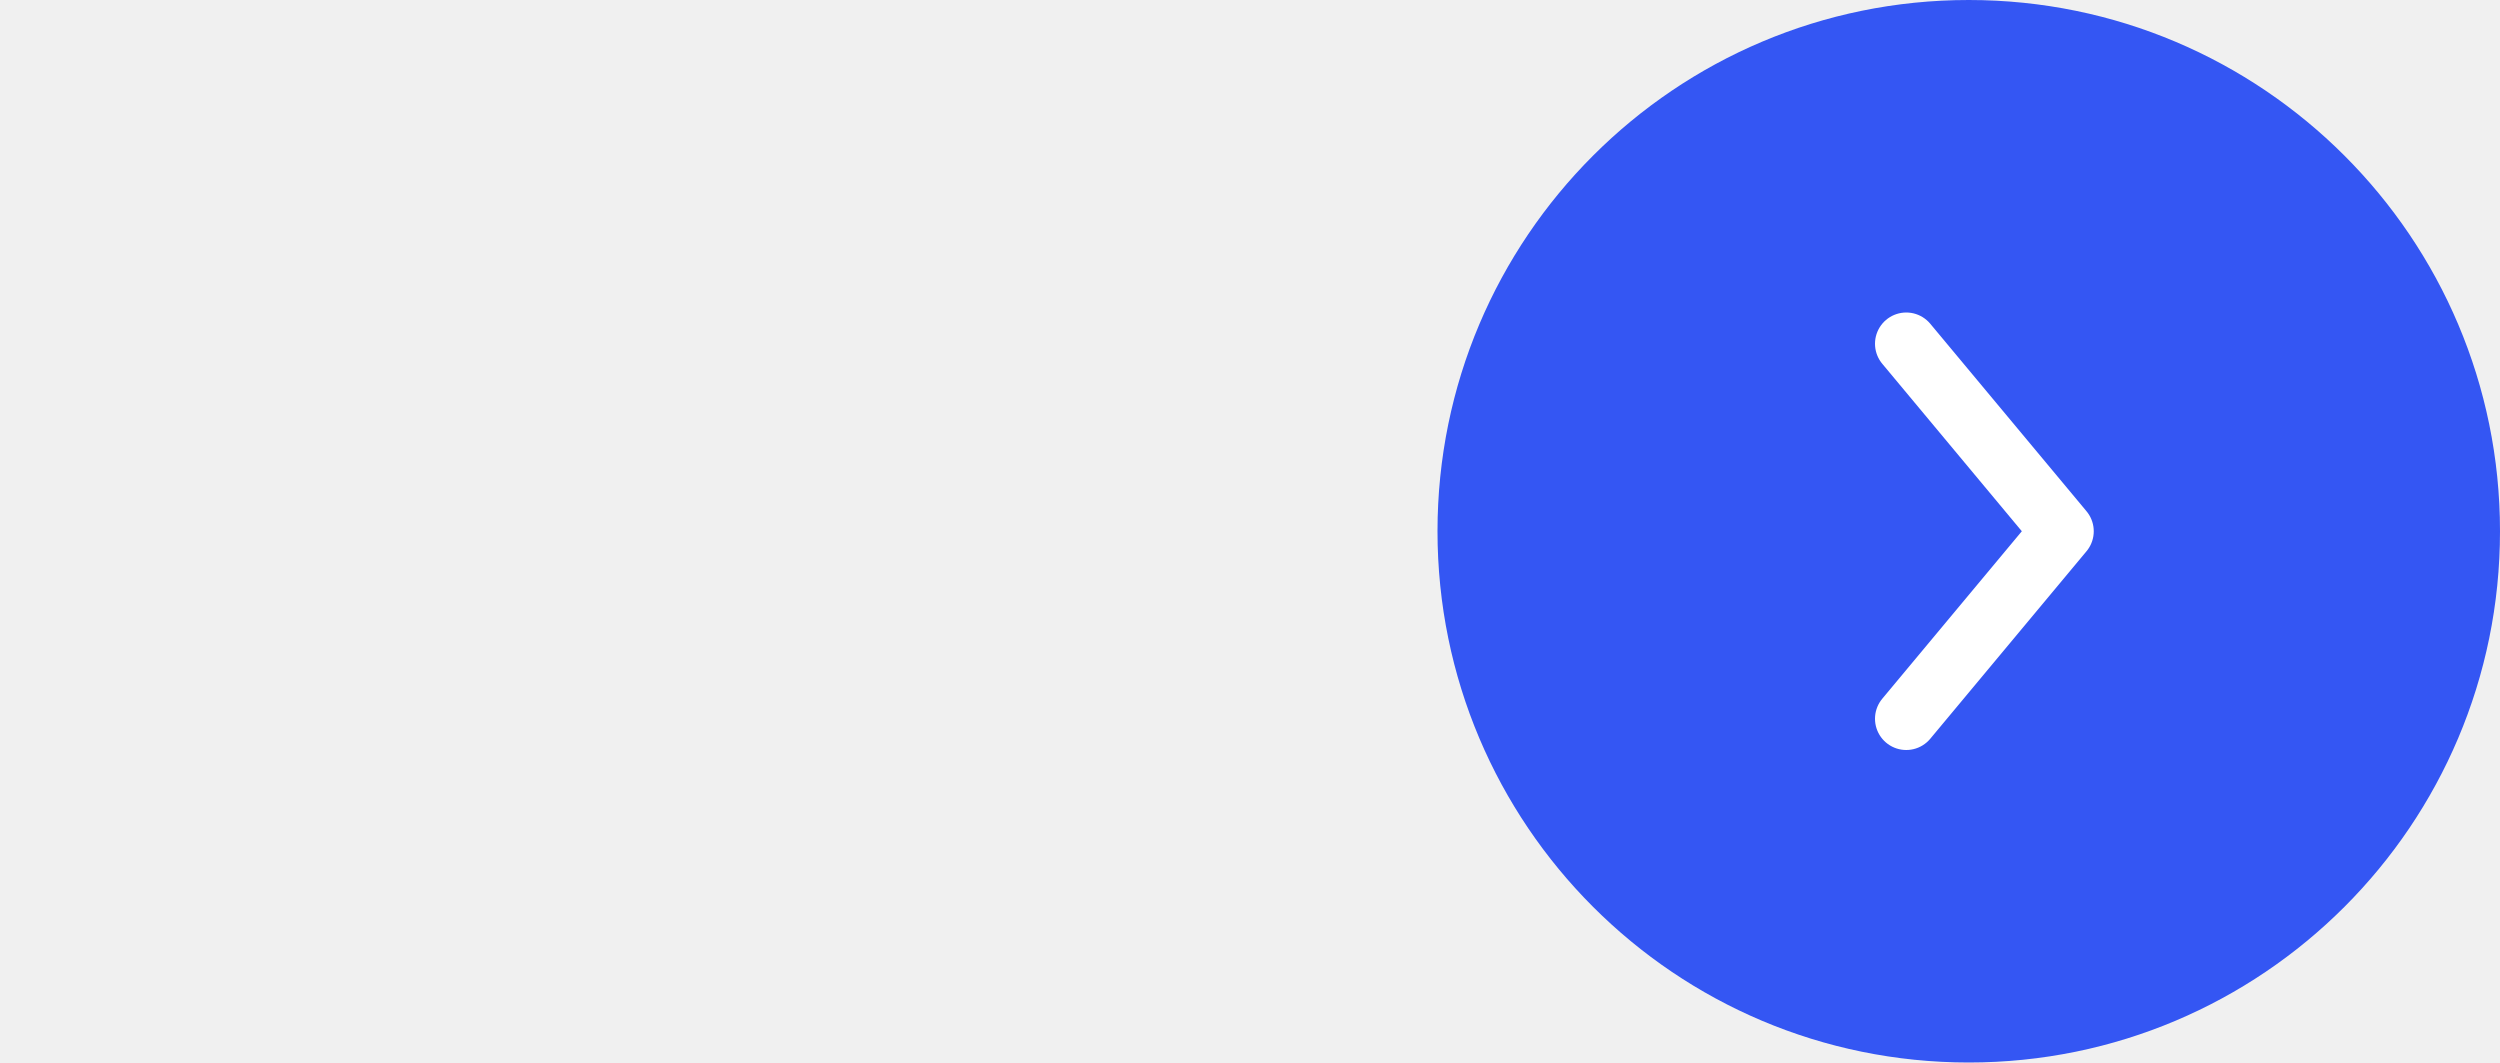
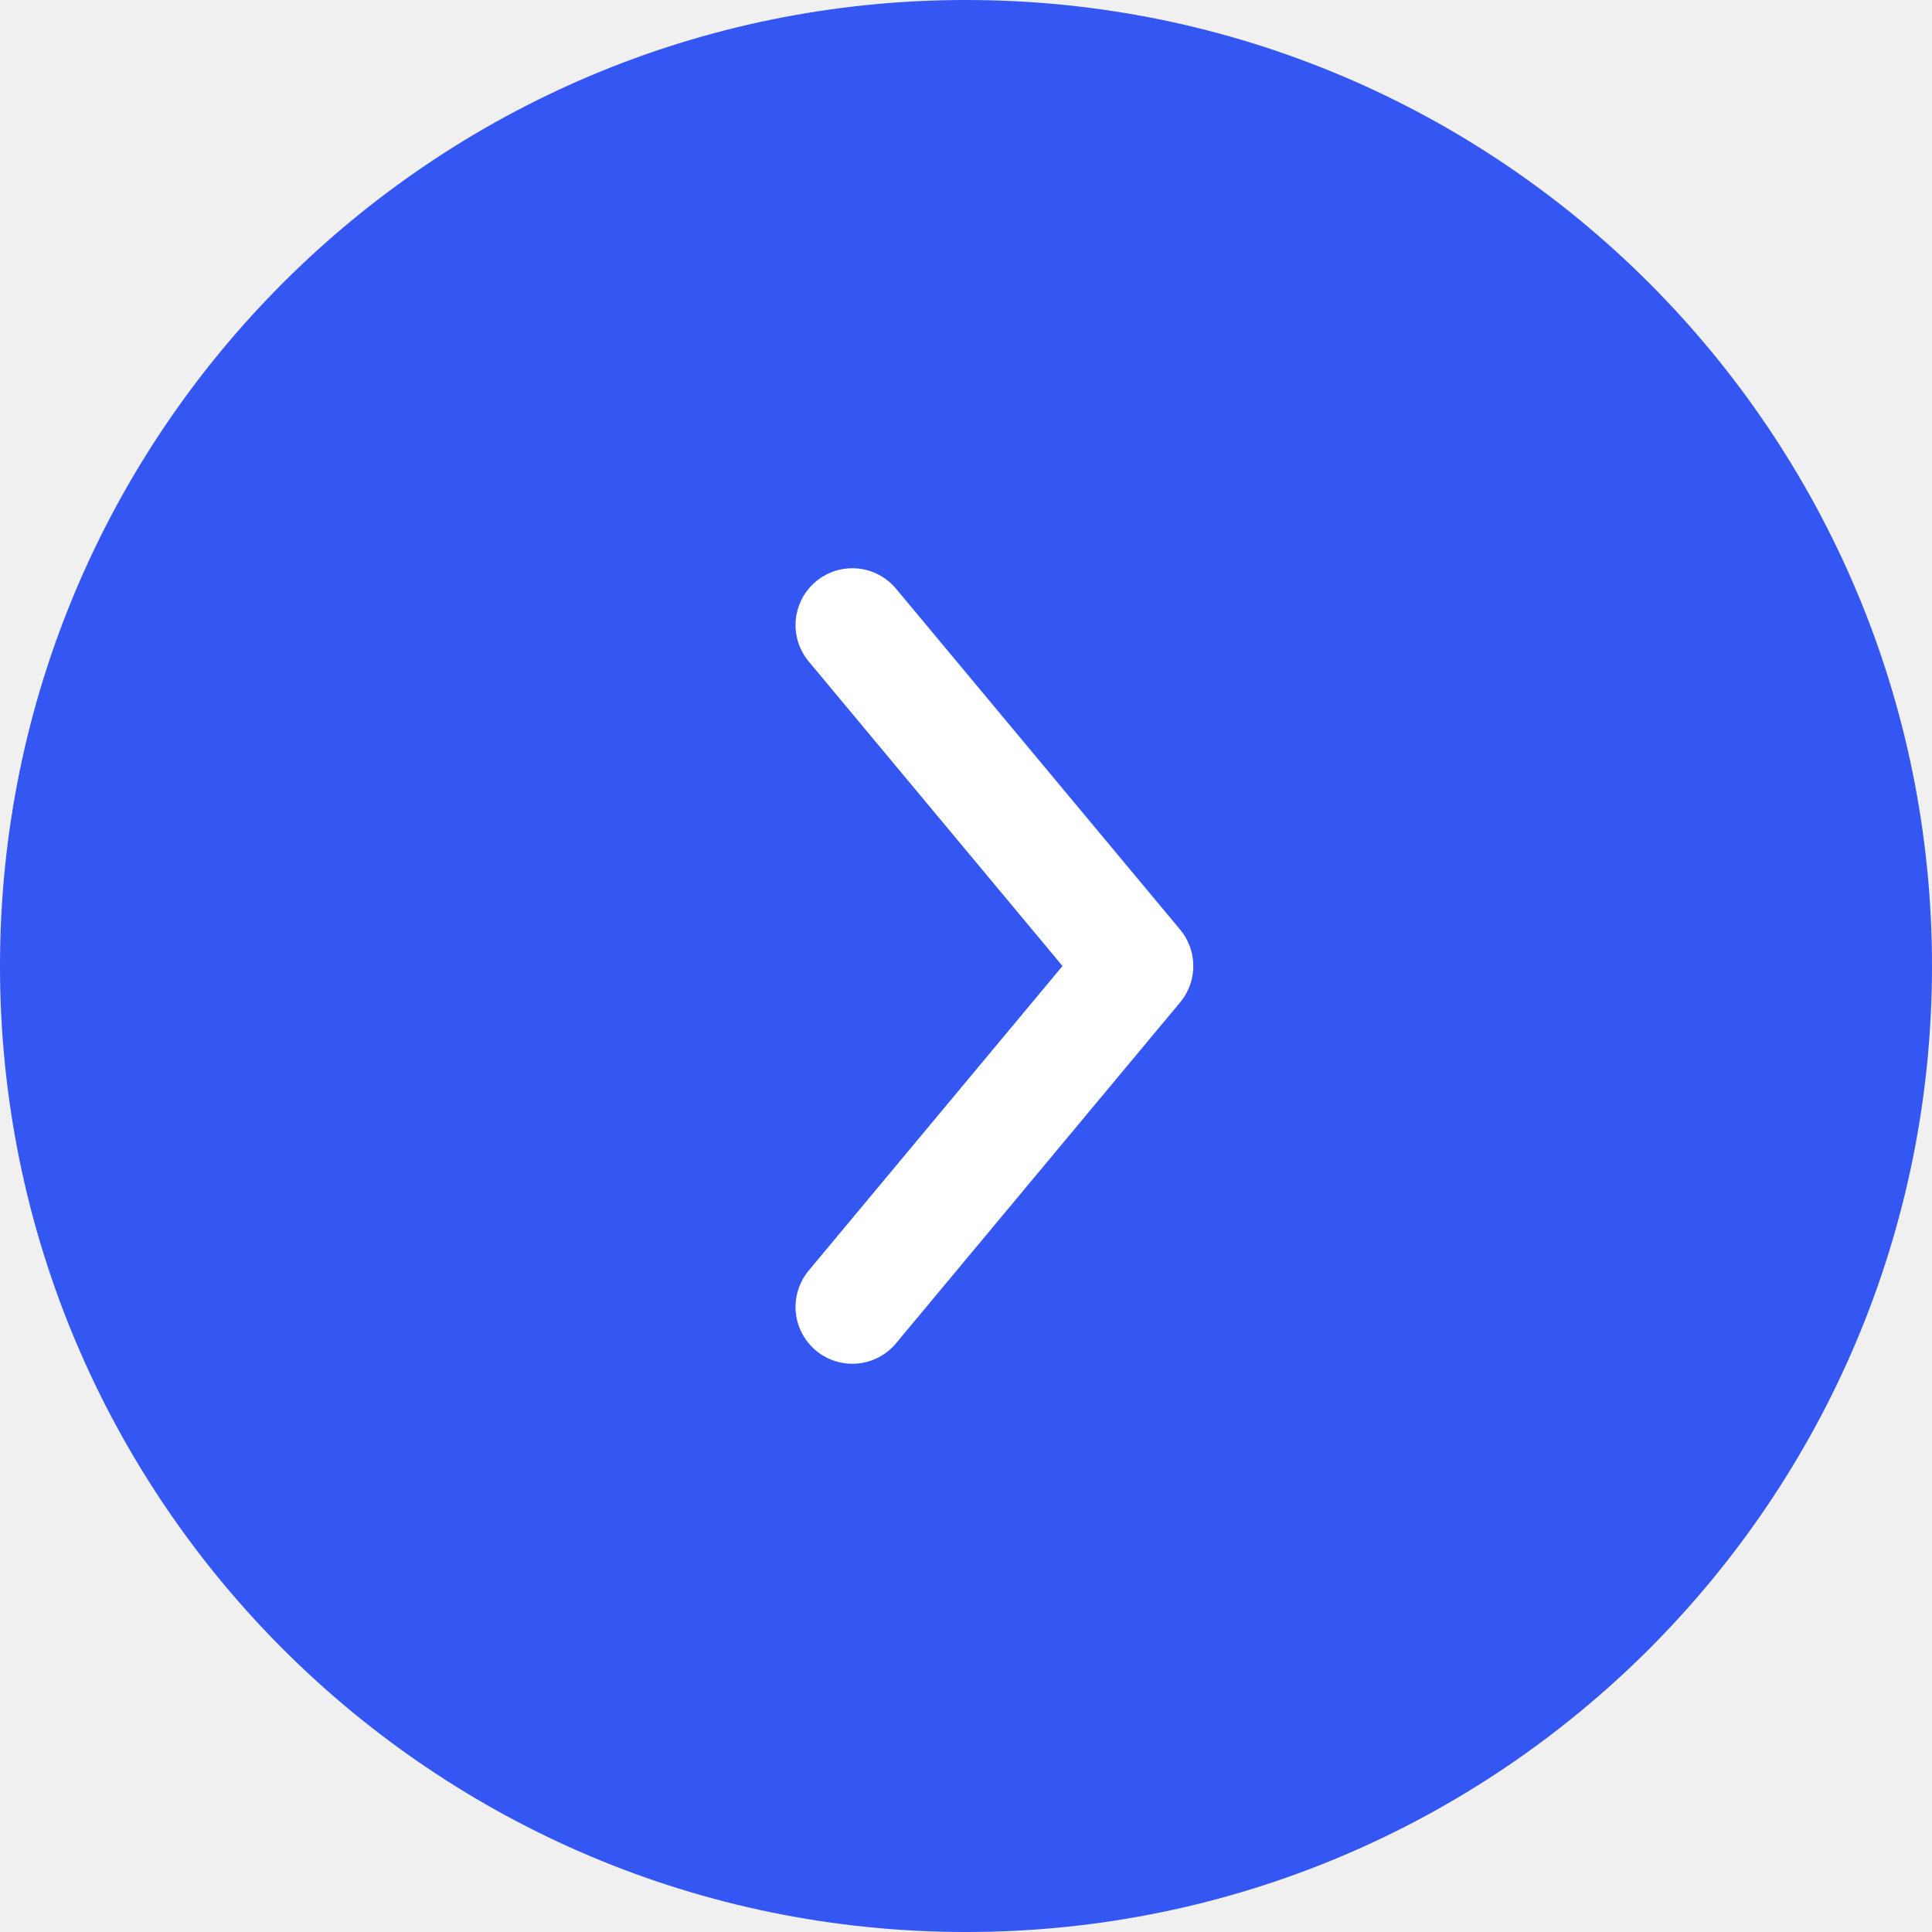
- <svg xmlns="http://www.w3.org/2000/svg" width="80" height="34" viewBox="0 0 80 34" fill="none">
-   <rect x="46" width="34" height="34" rx="17" fill="#3456F3" />
-   <path d="M61 23L66 17L61 11" stroke="white" stroke-width="2" stroke-linecap="round" stroke-linejoin="round" />
+ <svg xmlns="http://www.w3.org/2000/svg" width="34" height="34" viewBox="0 0 34 34" fill="none">
+   <rect width="34" height="34" rx="17" fill="#3456F3" />
+   <path d="M15 23L20 17L15 11" stroke="white" stroke-width="2" stroke-linecap="round" stroke-linejoin="round" />
</svg>
